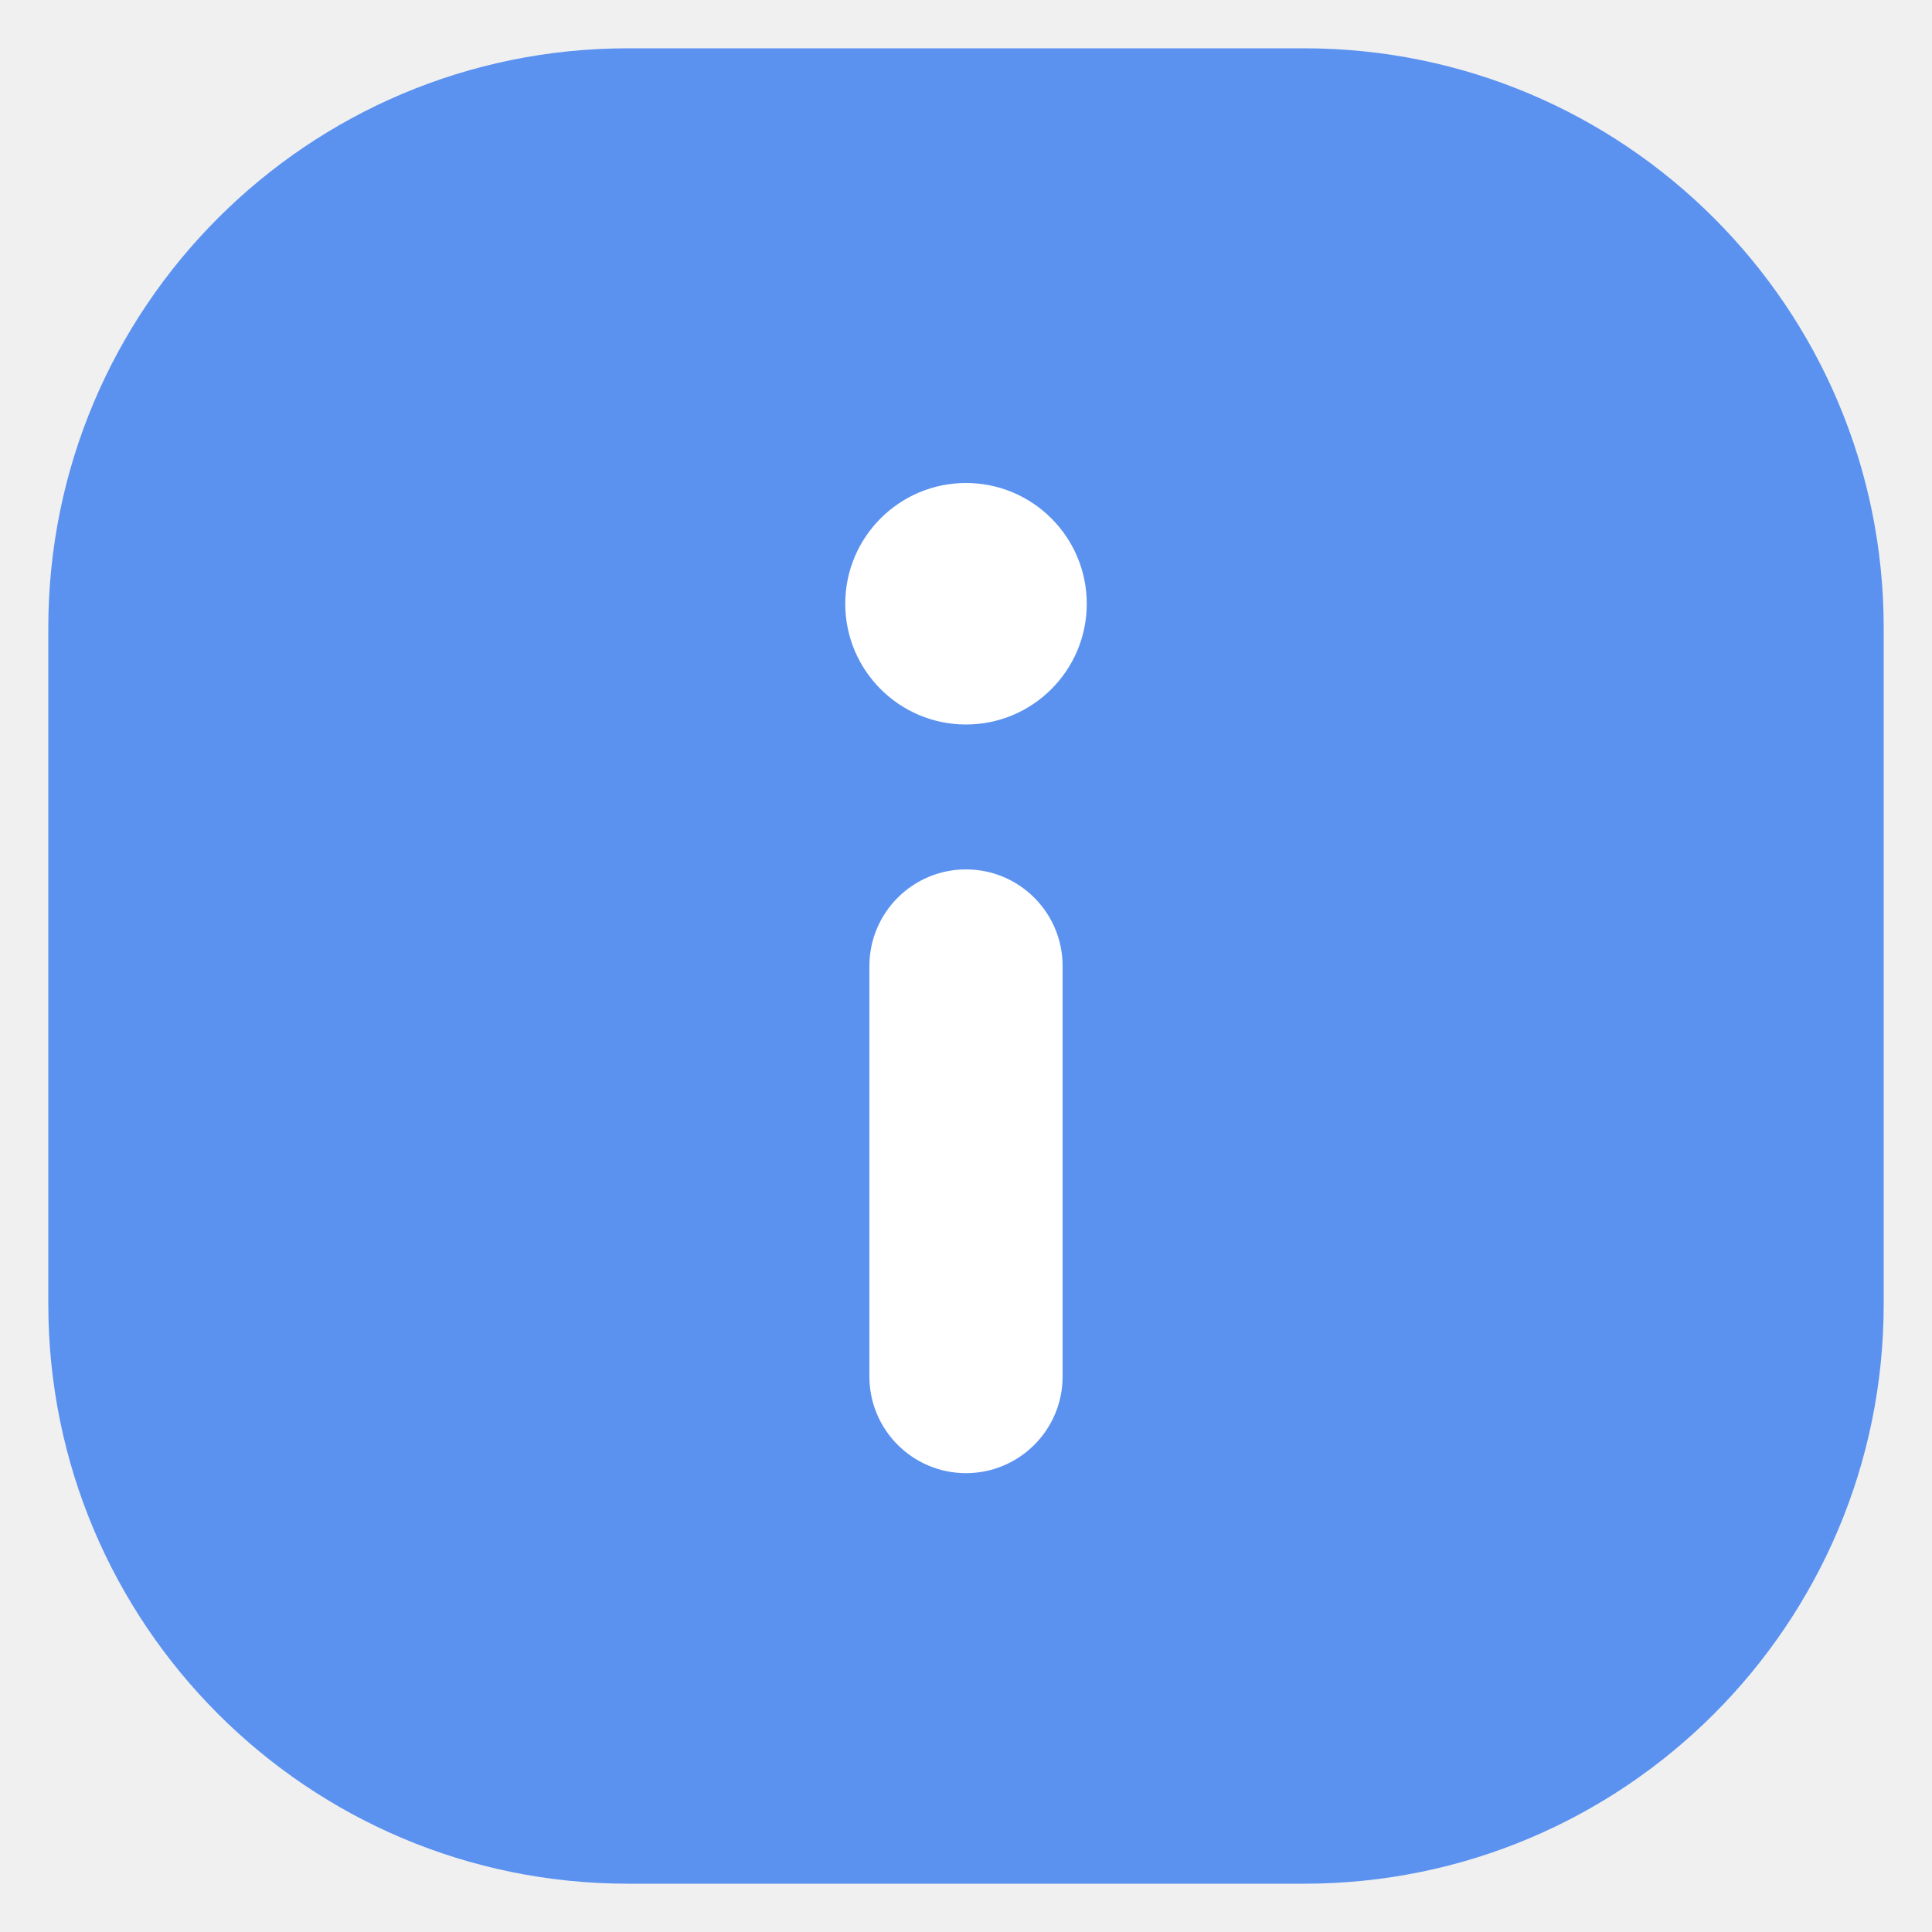
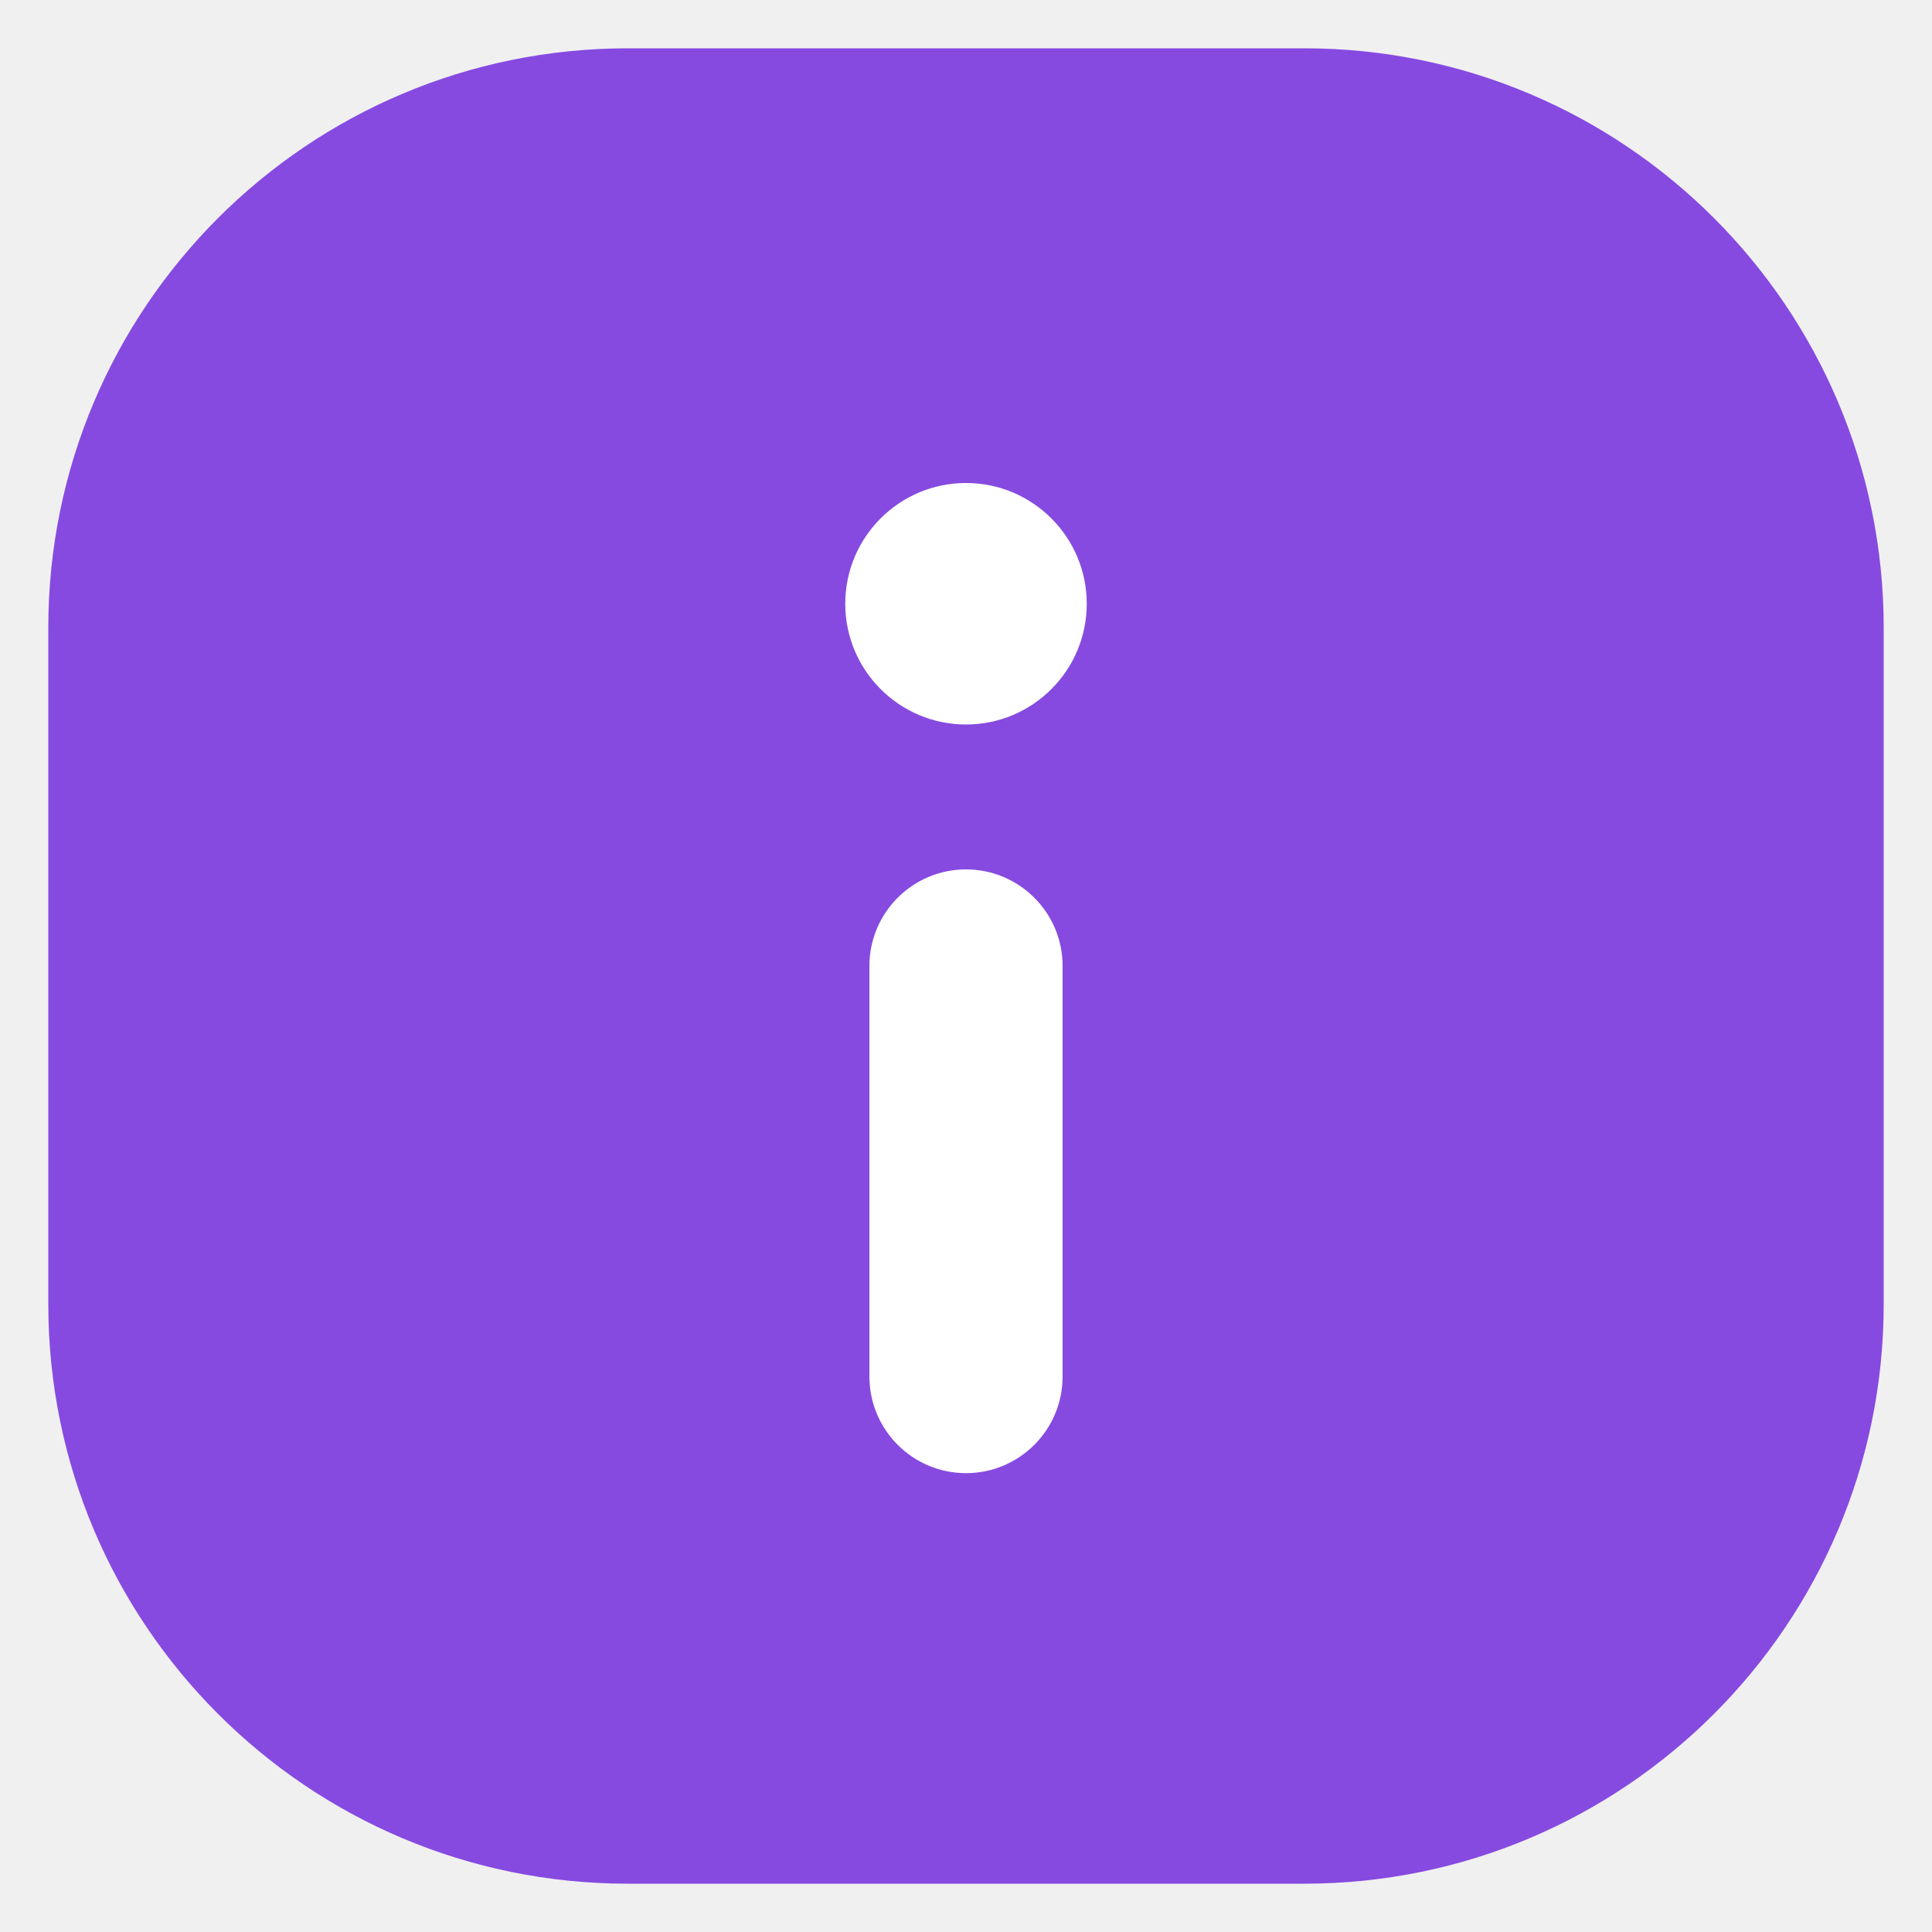
<svg xmlns="http://www.w3.org/2000/svg" width="20" height="20" viewBox="0 0 20 20" fill="none">
-   <path d="M0.5 6.5C0.5 3.186 3.186 0.5 6.5 0.5H13.5C16.814 0.5 19.5 3.186 19.5 6.5V13.5C19.5 16.814 16.814 19.5 13.5 19.5H6.5C3.186 19.5 0.5 16.814 0.5 13.5V6.5Z" fill="#5B92F0" class="a-icon-bg" />
+   <path d="M0.5 6.5C0.5 3.186 3.186 0.5 6.5 0.5H13.5C16.814 0.5 19.5 3.186 19.5 6.5V13.5C19.5 16.814 16.814 19.5 13.5 19.5H6.5C3.186 19.5 0.5 16.814 0.5 13.5V6.5Z" fill="#864ae0" class="a-icon-bg" />
  <path fill-rule="evenodd" clip-rule="evenodd" d="M9 14.25L9 10C9 9.448 9.448 9 10 9C10.552 9 11 9.448 11 10L11 14.25C11 14.802 10.552 15.25 10 15.25C9.448 15.25 9 14.802 9 14.25Z" fill="white" class="a-icon-text" />
  <path d="M11.25 6.25C11.25 6.94 10.69 7.5 10 7.5C9.31 7.5 8.75 6.94 8.75 6.25C8.75 5.56 9.31 5 10 5C10.69 5 11.25 5.56 11.25 6.25Z" fill="white" class="a-icon-text" />
</svg>
